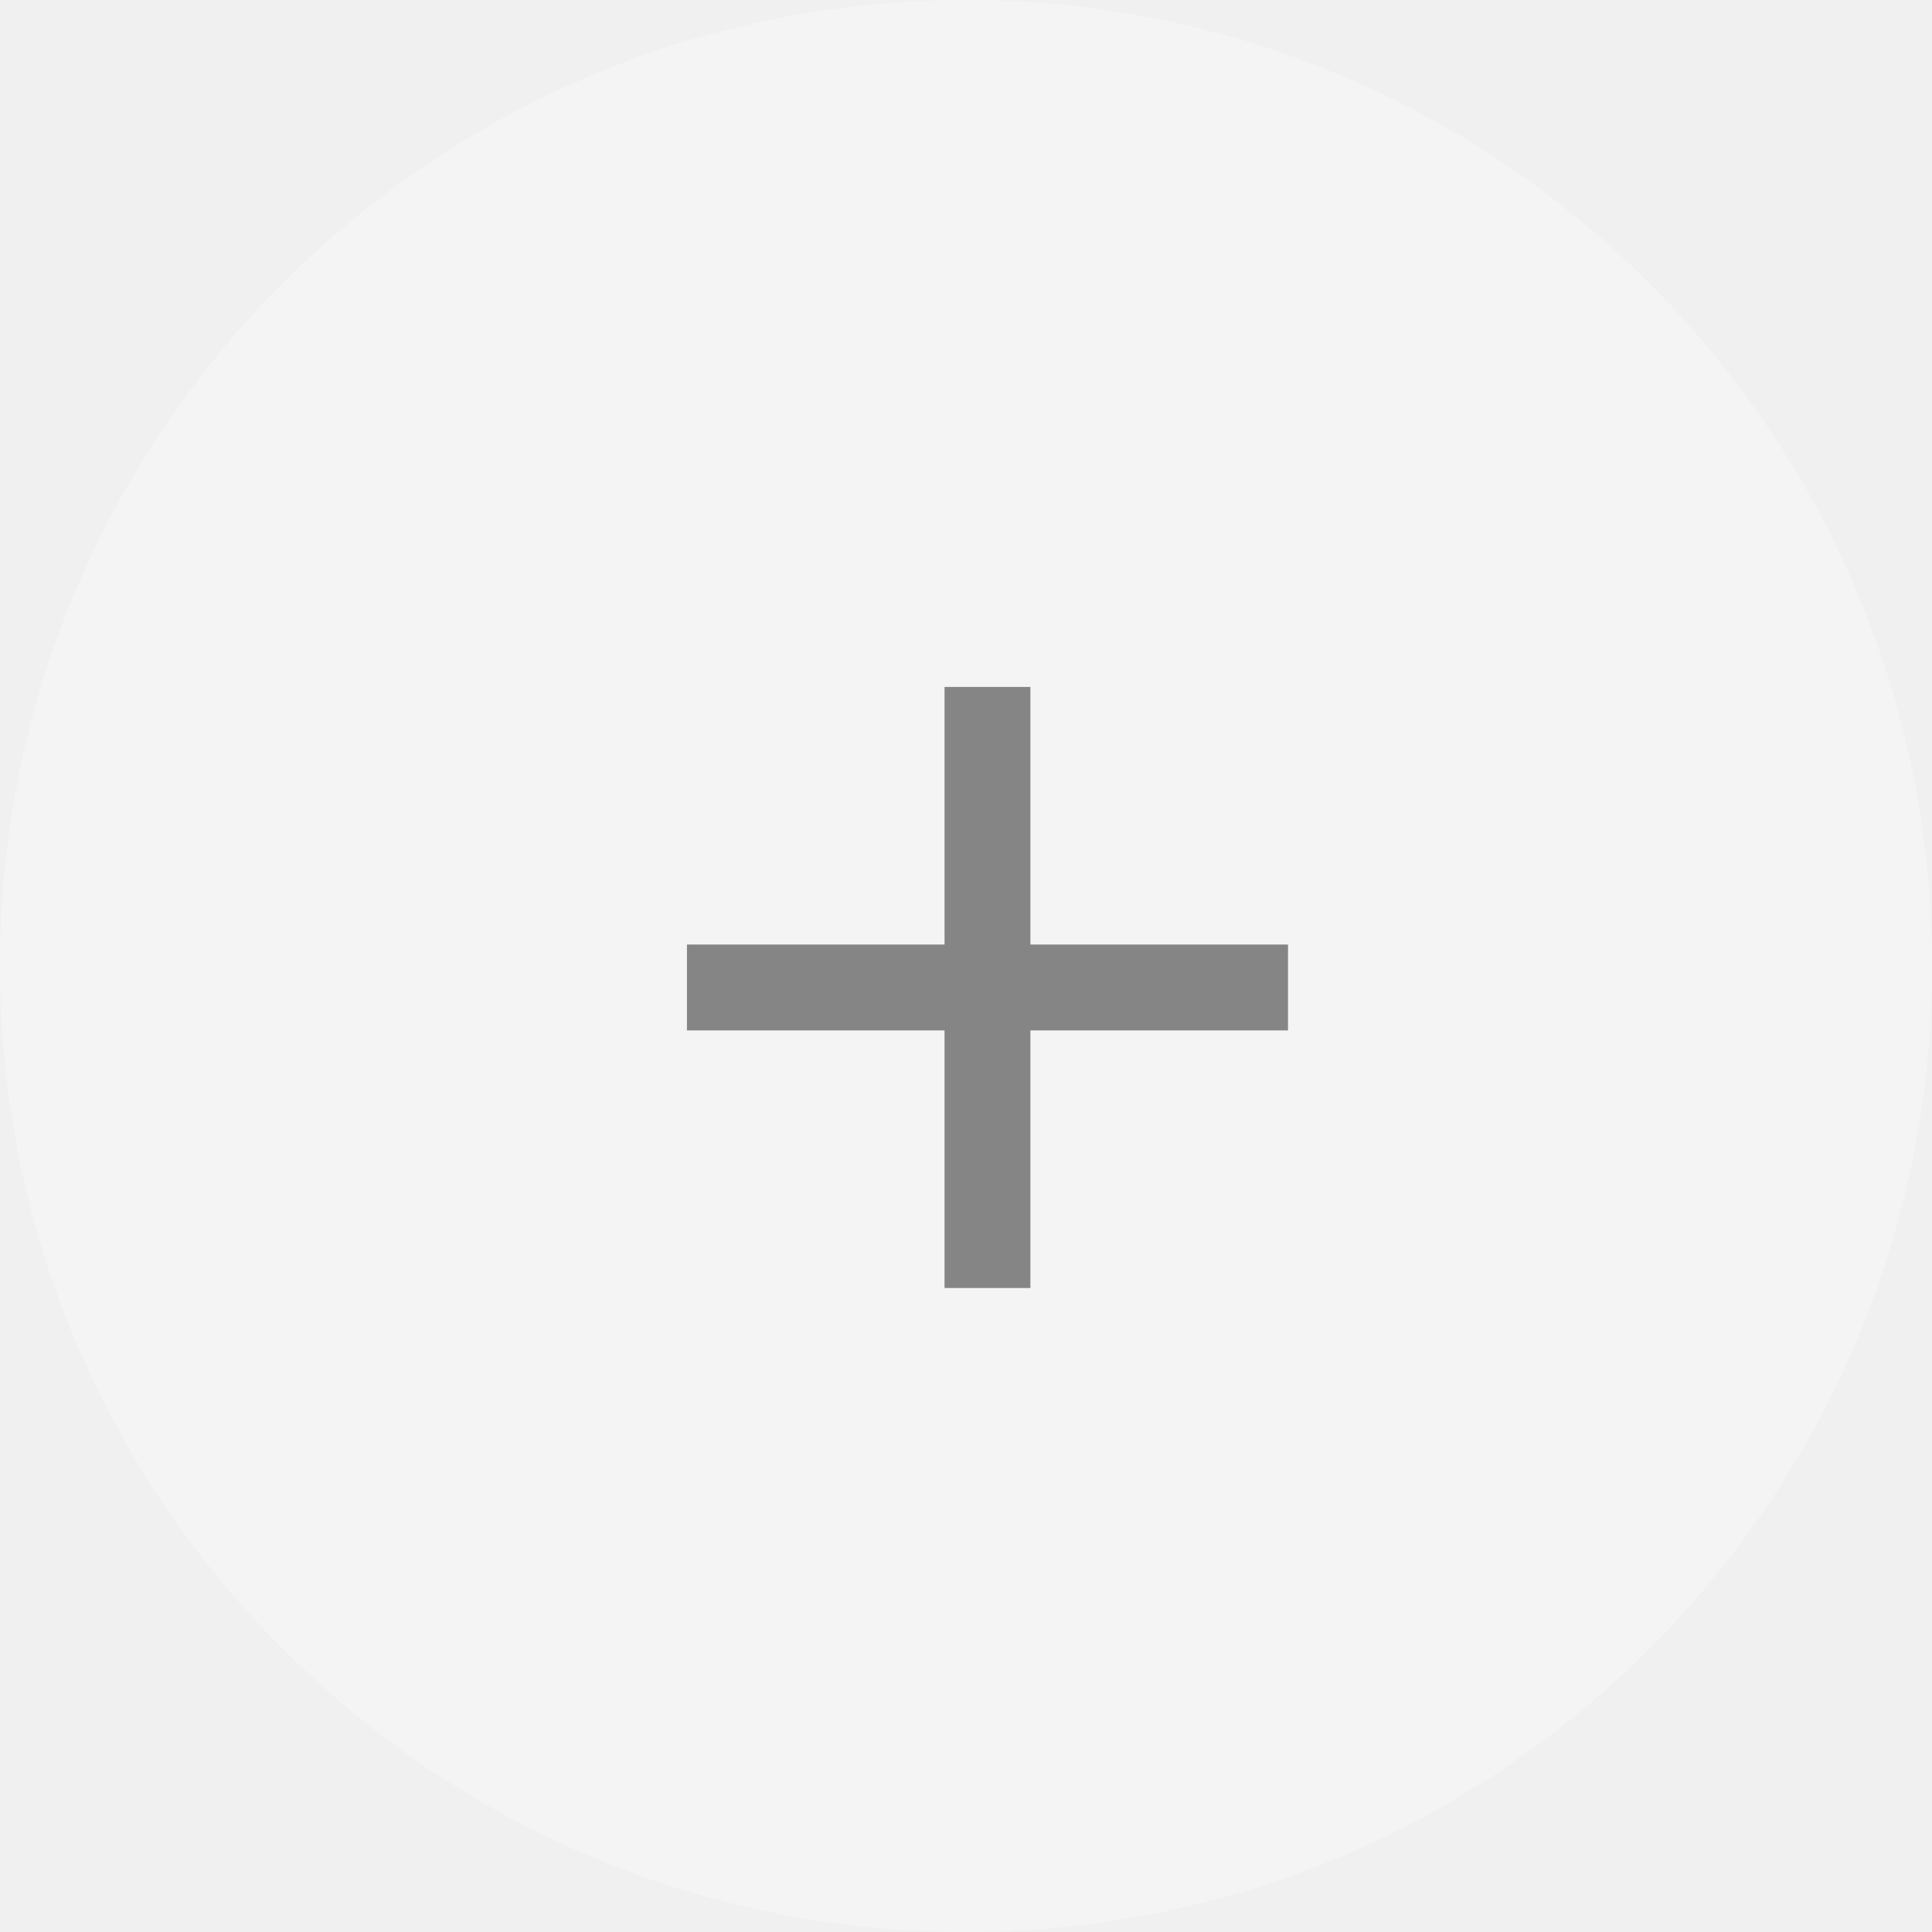
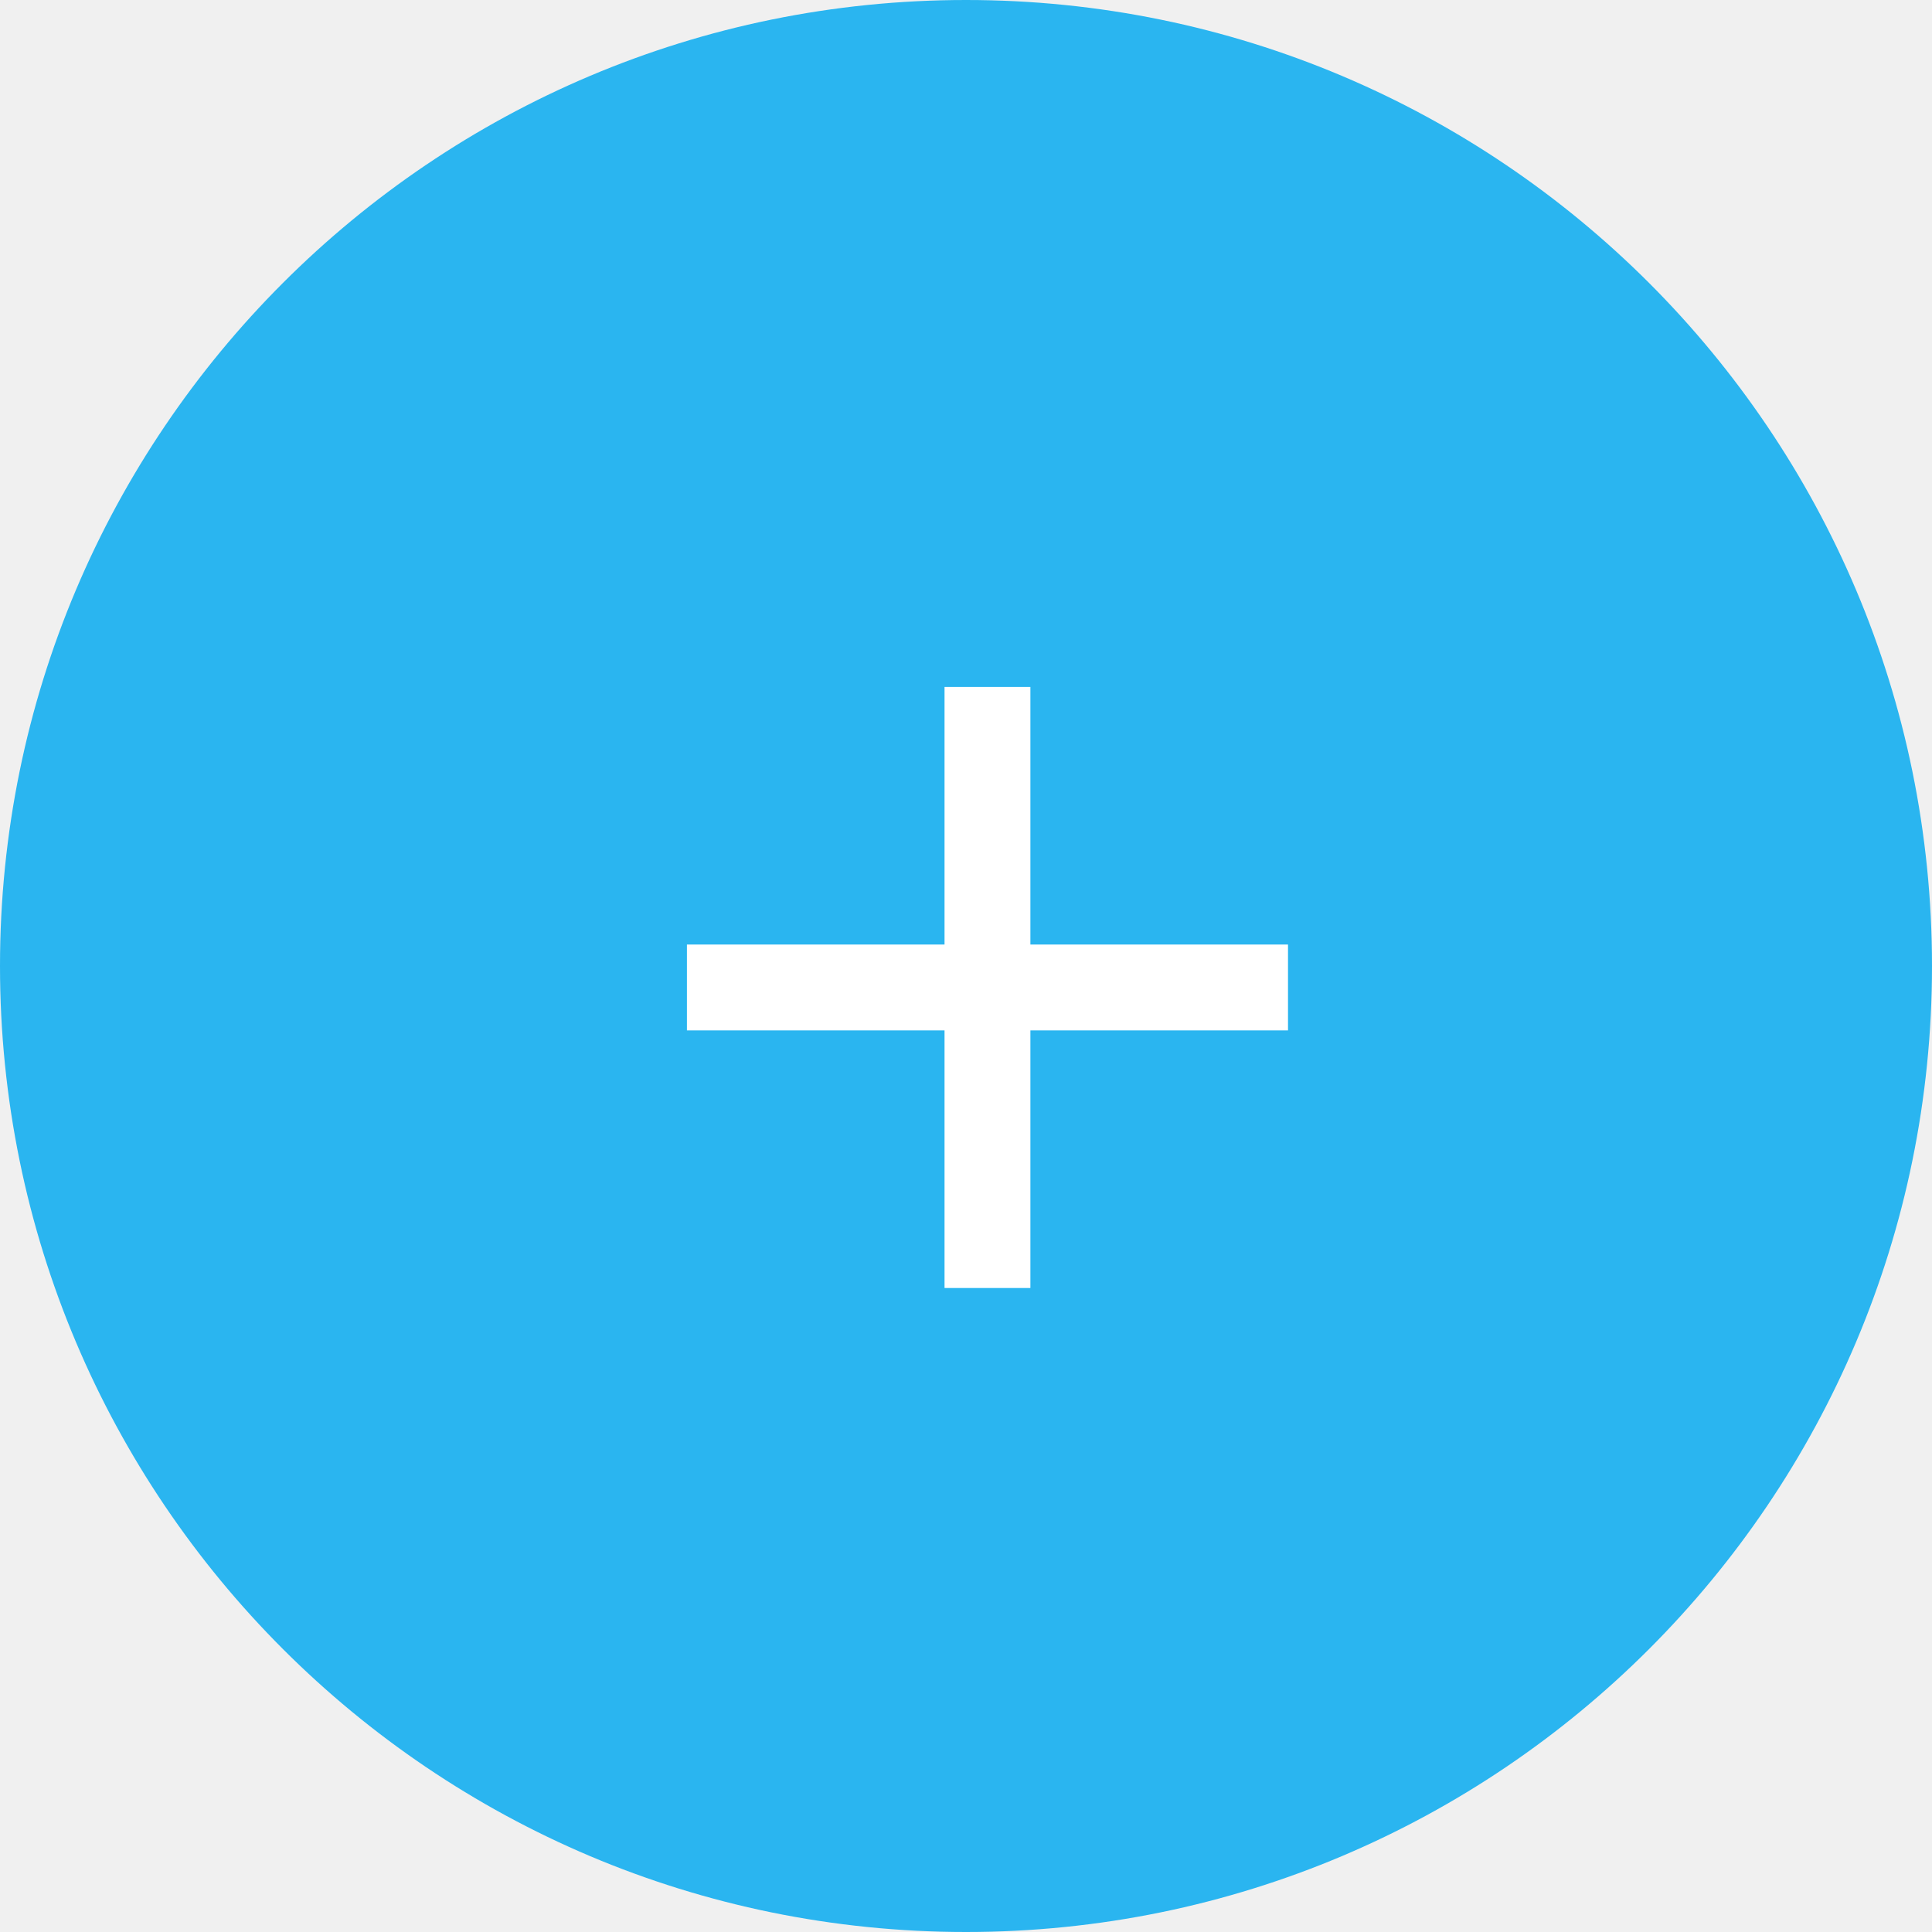
<svg xmlns="http://www.w3.org/2000/svg" width="45" height="45" viewBox="0 0 45 45" fill="none">
-   <circle cx="22.5" cy="22.5" r="22.5" fill="#F4F4F4" />
-   <path d="M30 24H24V30H22V24H16V22H22V16H24V22H30V24Z" fill="#858585" />
+   <circle cx="22.5" cy="22.5" r="22.5" fill="#2AB5F0" />
+   <path d="M30 24H24V30H22V24H16V22H22V16H24V22H30V24Z" fill="#ffffff" />
</svg>
